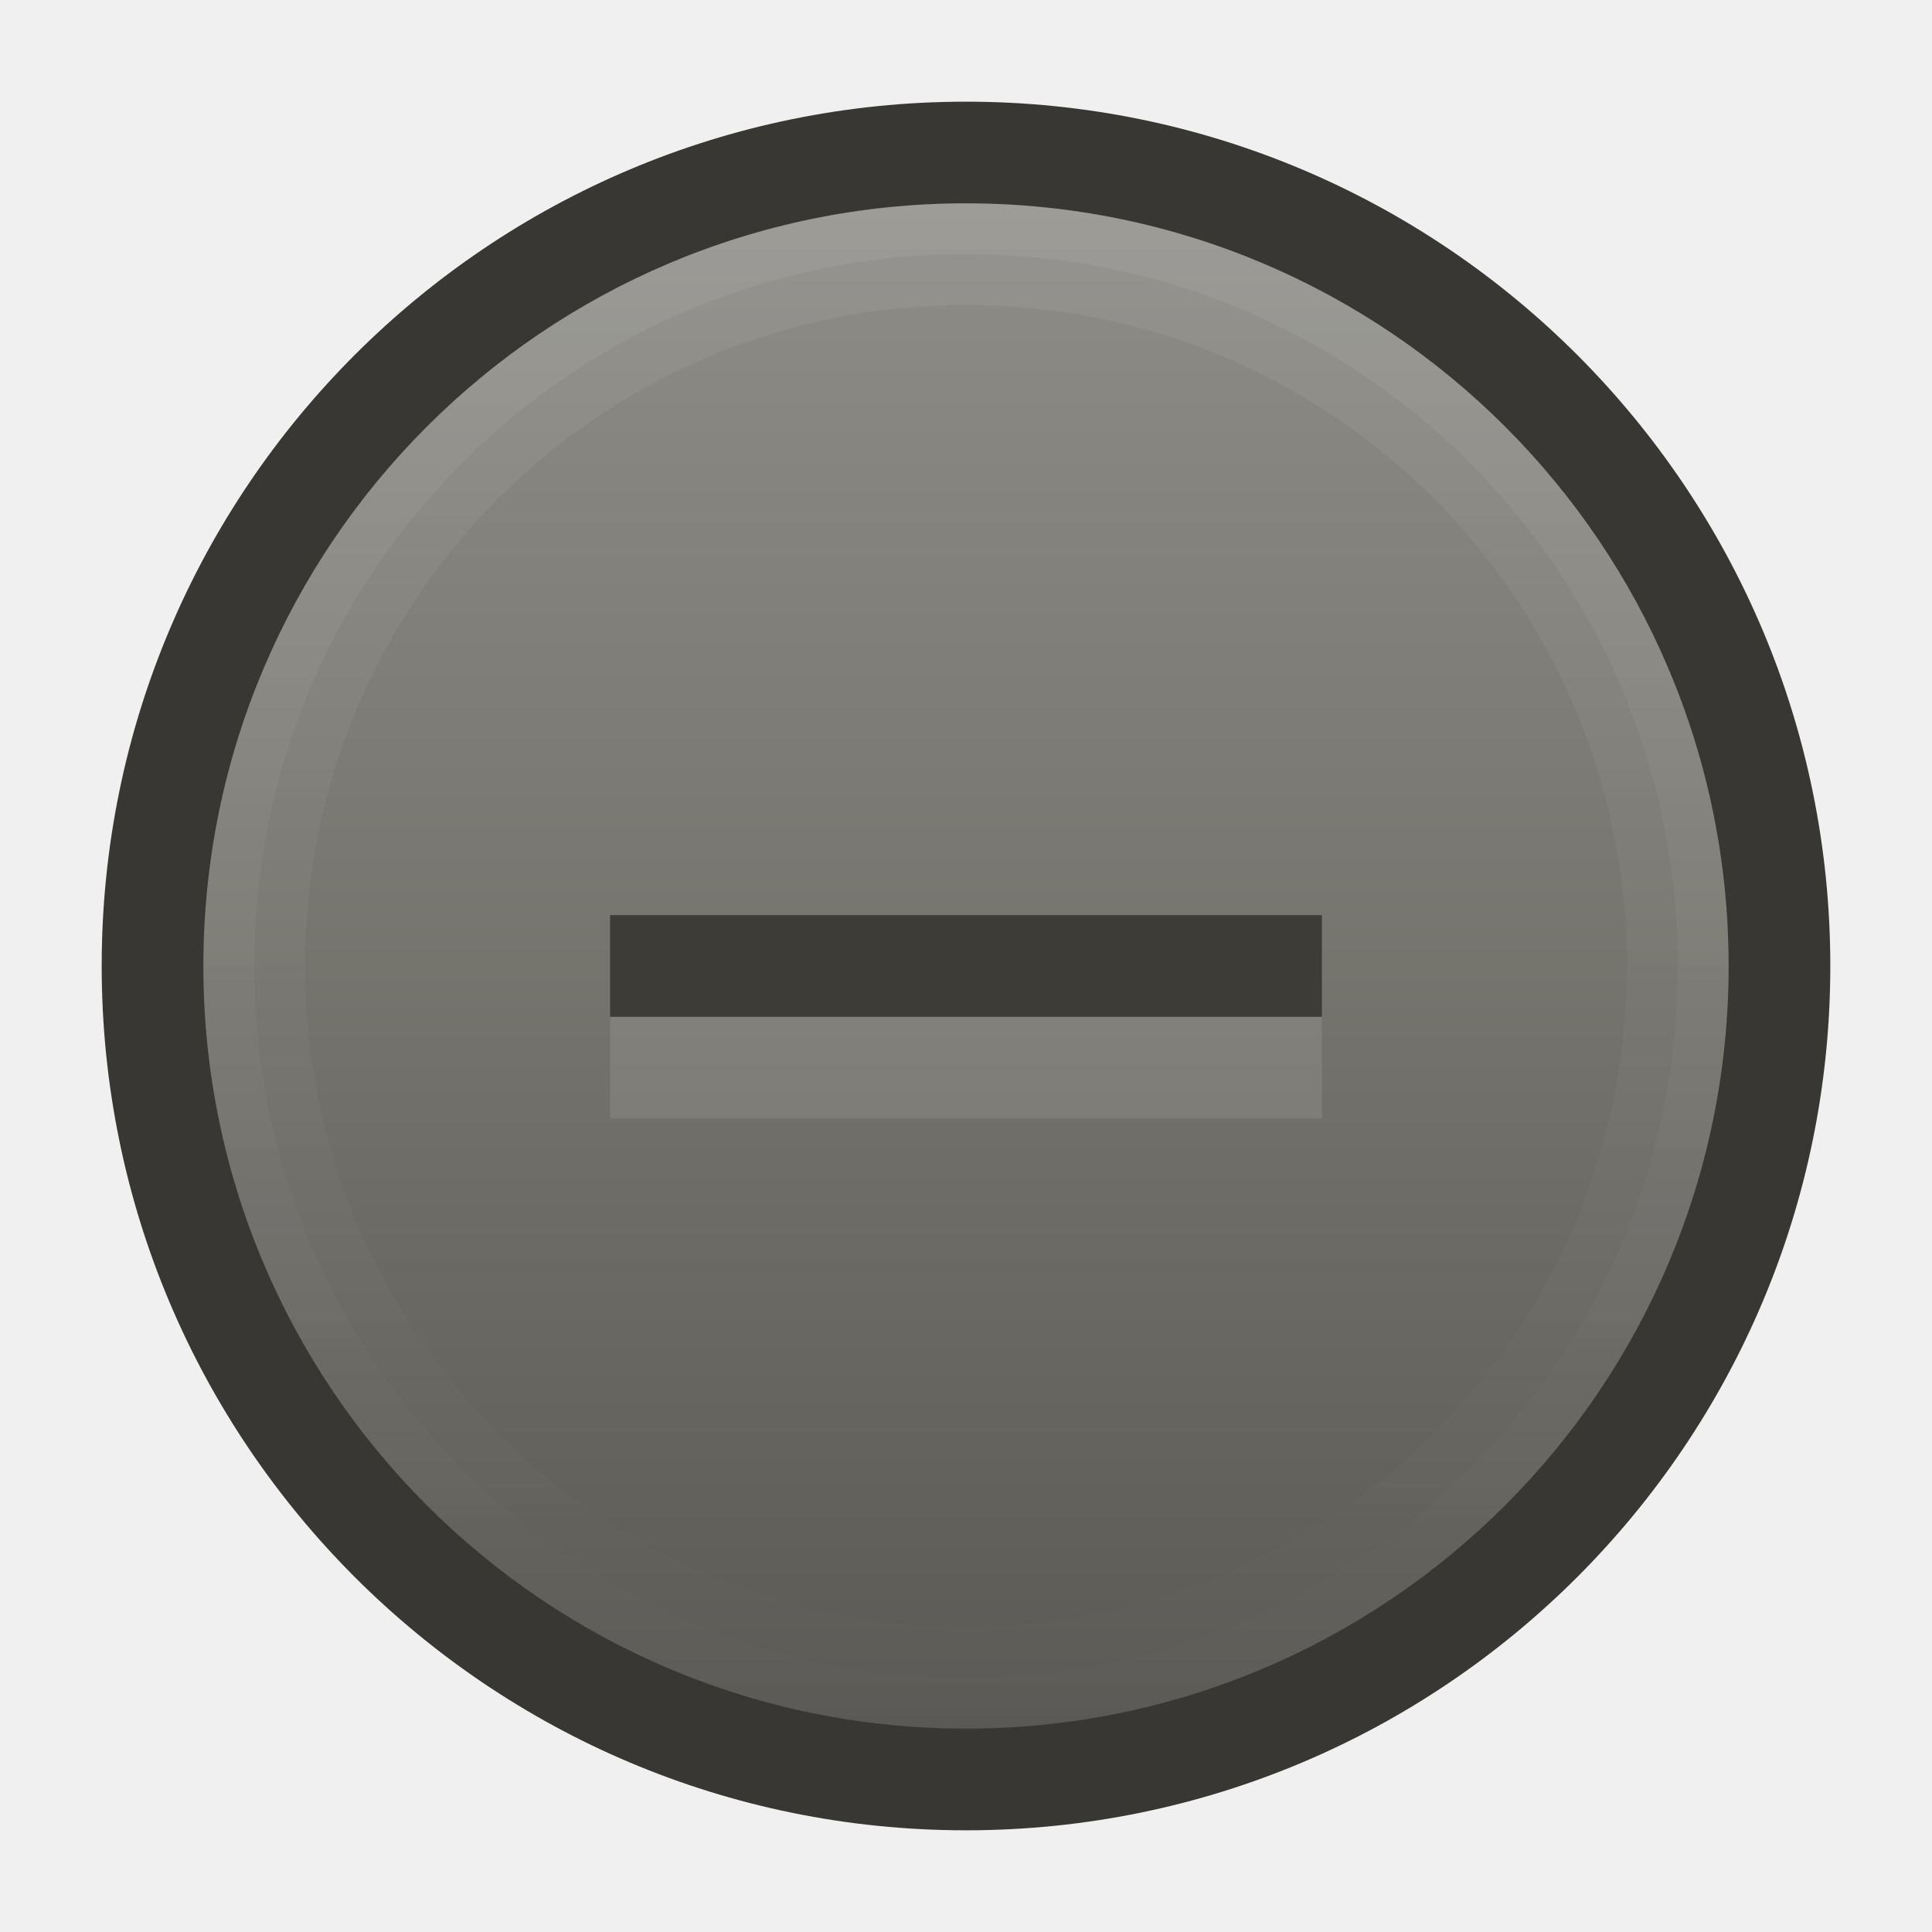
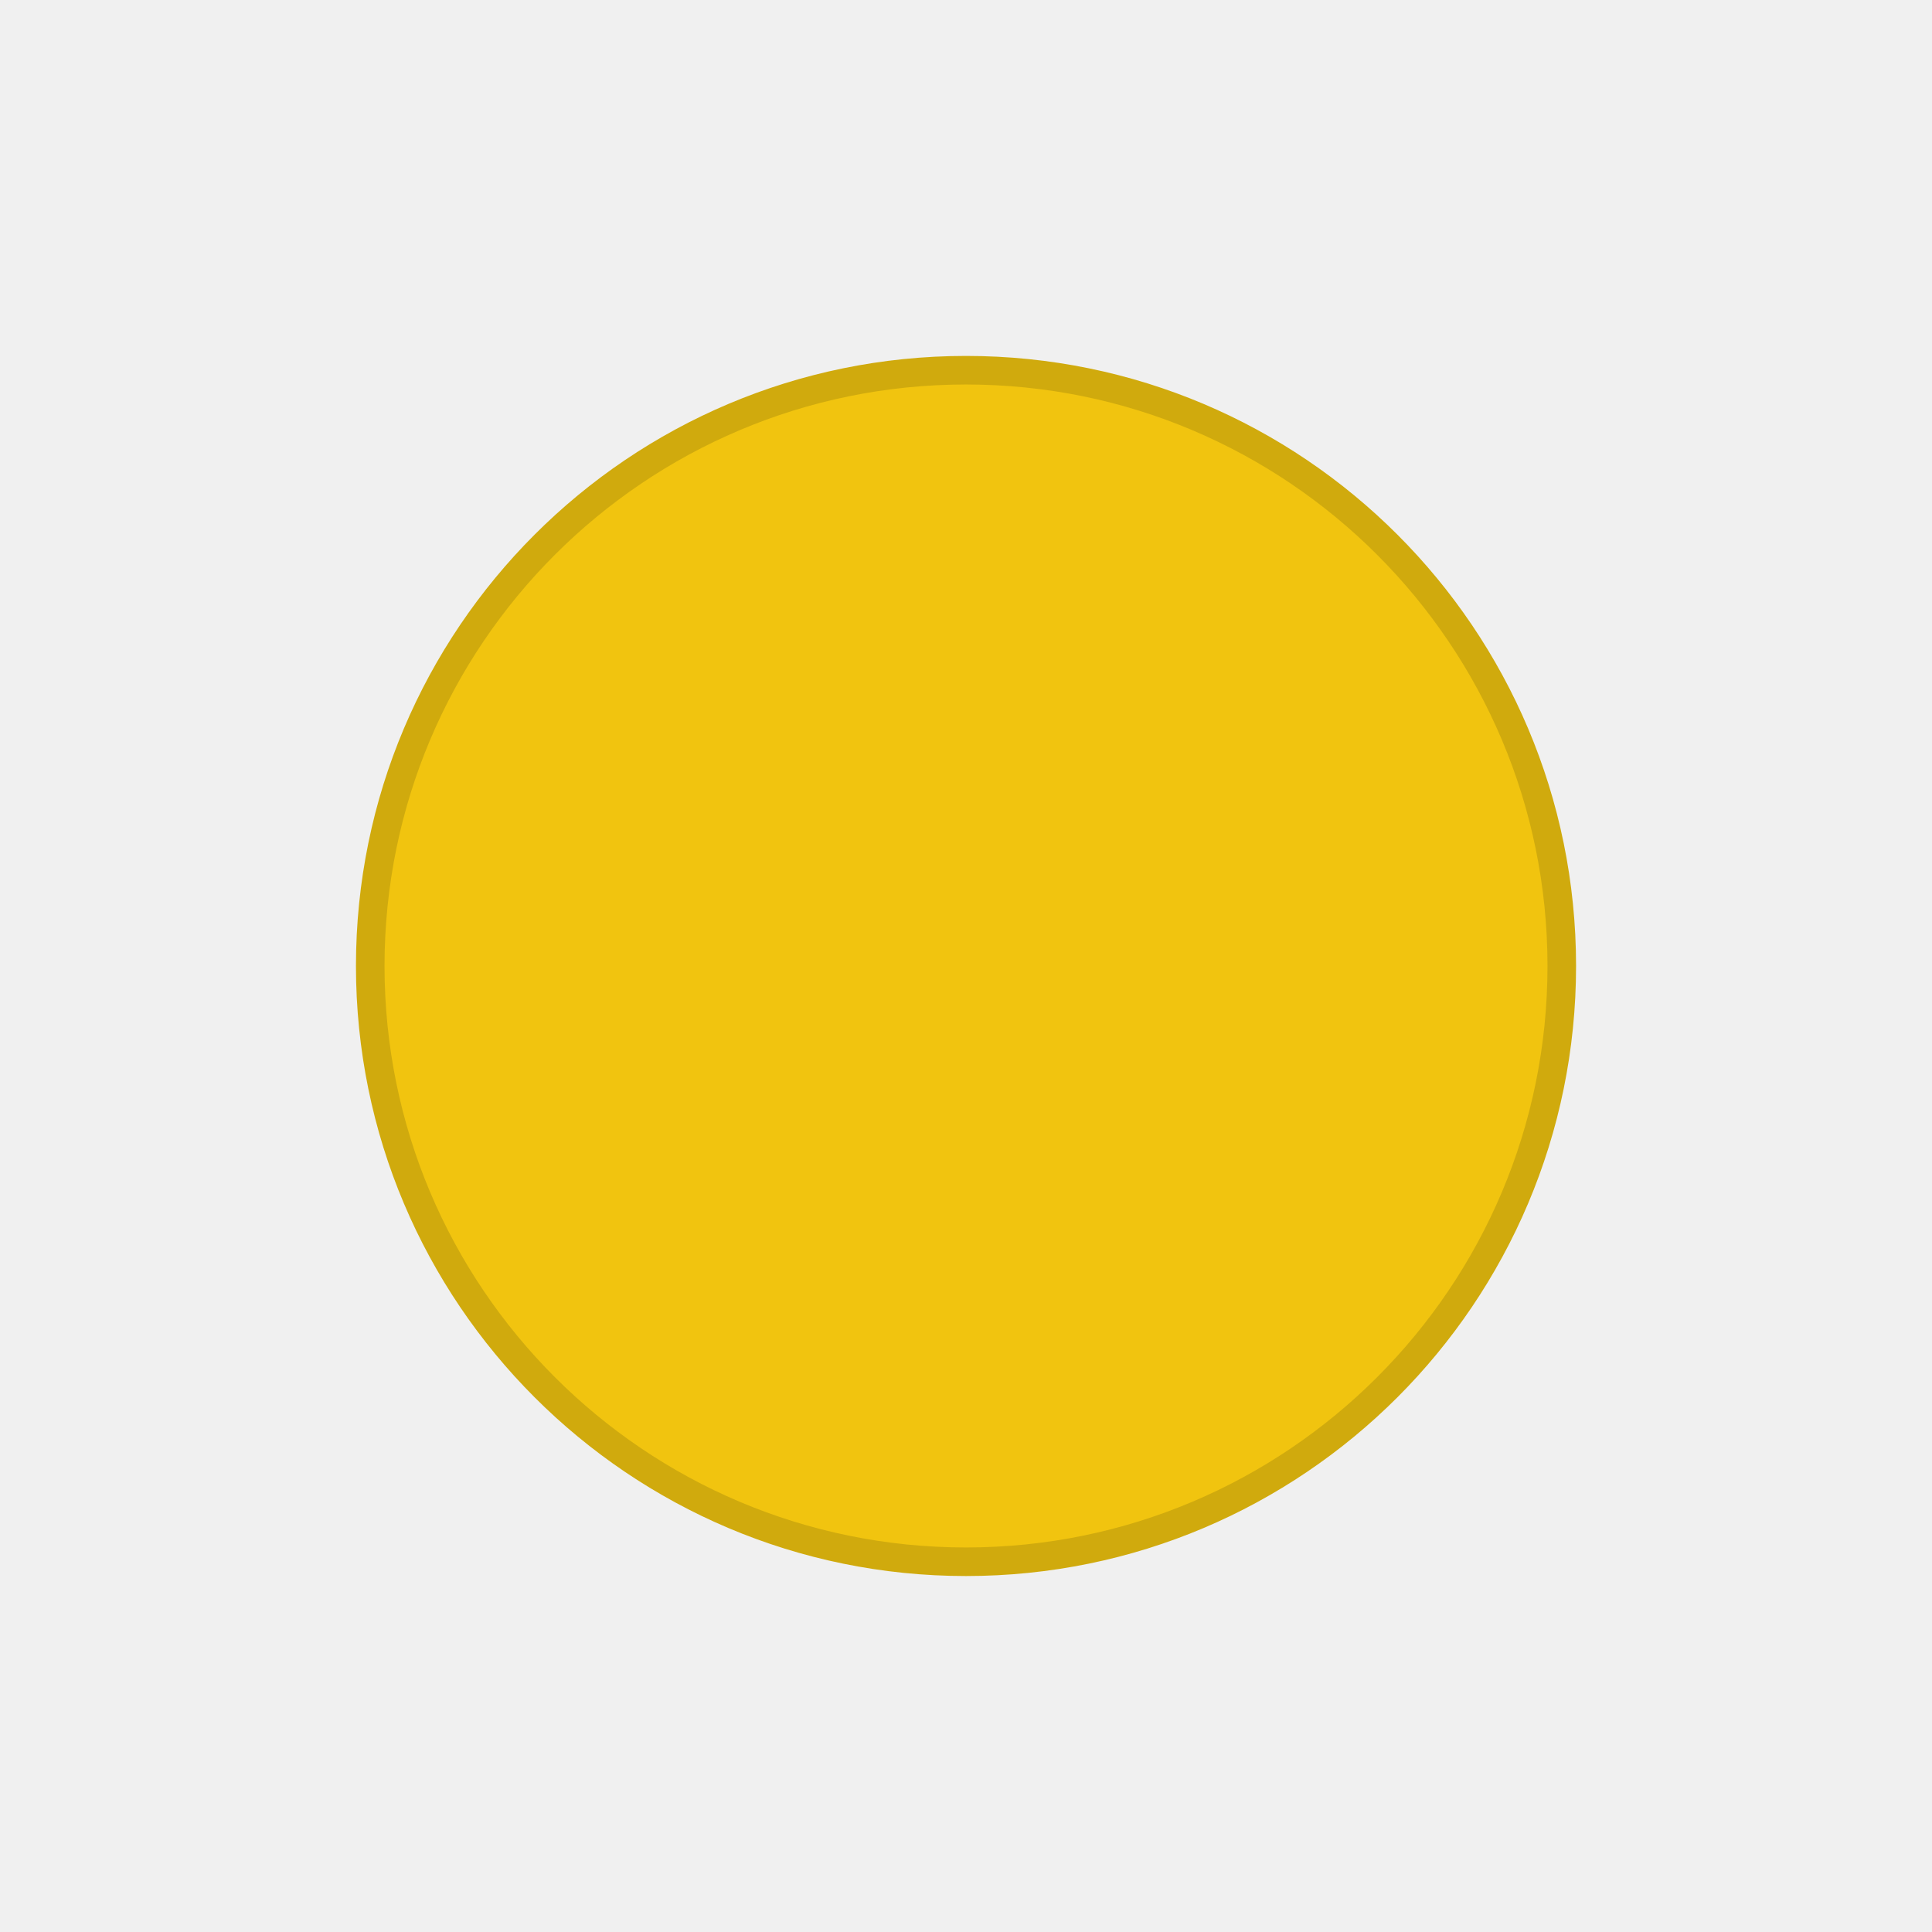
<svg xmlns="http://www.w3.org/2000/svg" xmlns:xlink="http://www.w3.org/1999/xlink" width="19" height="19" id="svg4875" version="1.1" viewBox="0 0 19 19">
  <defs id="defs4877">
    <linearGradient xlink:href="#linearGradient4809" id="linearGradient4795" gradientUnits="userSpaceOnUse" gradientTransform="translate(-1072.362,-1053.362)" x1="2" y1="1062.862" x2="17" y2="1062.862" />
    <linearGradient id="linearGradient4809">
      <stop style="stop-color:#5a5955;stop-opacity:1" offset="0" id="stop4511" />
      <stop id="stop4517" offset="0.5" style="stop-color:#75746d;stop-opacity:1" />
      <stop style="stop-color:#8e8d88;stop-opacity:1" offset="1" id="stop4513" />
    </linearGradient>
    <linearGradient xlink:href="#linearGradient4521" id="linearGradient4797" gradientUnits="userSpaceOnUse" gradientTransform="translate(2125.724,0)" x1="-1070.362" y1="9.5" x2="-1055.362" y2="9.5" />
    <linearGradient id="linearGradient4521">
      <stop style="stop-color:#ffffff;stop-opacity:1;" offset="0" id="stop4523" />
      <stop style="stop-color:#ffffff;stop-opacity:0;" offset="1" id="stop4525" />
    </linearGradient>
    <linearGradient xlink:href="#linearGradient4521" id="linearGradient4799" gradientUnits="userSpaceOnUse" gradientTransform="matrix(1.035712,0,0,1.035712,2163.681,-0.3392617)" x1="-1070.362" y1="9.5" x2="-1055.362" y2="9.5" />
    <linearGradient id="linearGradient4809-2">
      <stop style="stop-color:#5a5955;stop-opacity:1" offset="0" id="stop4511-6" />
      <stop id="stop4517-5" offset="0.5" style="stop-color:#75746d;stop-opacity:1" />
      <stop style="stop-color:#8e8d88;stop-opacity:1" offset="1" id="stop4513-6" />
    </linearGradient>
    <linearGradient id="linearGradient4521-2">
      <stop style="stop-color:#ffffff;stop-opacity:1;" offset="0" id="stop4523-9" />
      <stop style="stop-color:#ffffff;stop-opacity:0;" offset="1" id="stop4525-9" />
    </linearGradient>
-     <linearGradient xlink:href="#linearGradient4809-2" id="linearGradient5782" gradientUnits="userSpaceOnUse" gradientTransform="translate(-1072.362,-1053.362)" x1="2" y1="1062.862" x2="17" y2="1062.862" />
-     <linearGradient xlink:href="#linearGradient4521-2" id="linearGradient7553" gradientUnits="userSpaceOnUse" gradientTransform="matrix(0,1,1,0,0,2125.724)" x1="-1070.362" y1="9.5" x2="-1055.362" y2="9.5" />
-     <linearGradient xlink:href="#linearGradient4521-2" id="linearGradient7561" gradientUnits="userSpaceOnUse" gradientTransform="matrix(0,1.035712,1.035712,0,-0.3392617,2163.681)" x1="-1070.362" y1="9.5" x2="-1055.362" y2="9.5" />
+     <linearGradient xlink:href="#linearGradient4809-2" id="linearGradient5490" gradientUnits="userSpaceOnUse" gradientTransform="translate(-1072.362,-1053.362)" x1="2" y1="1062.862" x2="17" y2="1062.862" />
+     <linearGradient xlink:href="#linearGradient4521-2" id="linearGradient5492" gradientUnits="userSpaceOnUse" gradientTransform="matrix(0,1,1,0,0,2125.724)" x1="-1070.362" y1="9.5" x2="-1055.362" y2="9.5" />
+     <linearGradient xlink:href="#linearGradient4521-2" id="linearGradient5494" gradientUnits="userSpaceOnUse" gradientTransform="matrix(0,1.035712,1.035712,0,-0.3392617,2163.681)" x1="-1070.362" y1="9.5" x2="-1055.362" y2="9.5" />
  </defs>
  <g id="layer1" transform="translate(287.3571,-522.8622)">
-     <use x="0" y="0" xlink:href="#g4783" id="use4830" transform="translate(-71.16345,-1065.616)" width="100%" height="100%" />
-     <g transform="translate(-287.3571,-530.5)" id="g4783">
-       <circle style="color:#000000;fill:#383734;fill-opacity:1;fill-rule:nonzero;stroke:none;stroke-width:8;marker:none;visibility:visible;display:inline;overflow:visible;enable-background:accumulate" id="circle4785" cx="9.5" cy="1062.862" r="8.5" d="m 18,1062.862 a 8.5,8.5 0 0 1 -8.5,8.5 8.5,8.5 0 0 1 -8.5,-8.5 8.5,8.5 0 0 1 8.5,-8.5 8.5,8.5 0 0 1 8.5,8.5 z" />
-       <circle r="7.5" cy="9.5" cx="-1062.862" id="circle4787" style="color:#000000;fill:url(#linearGradient5782);fill-opacity:1;fill-rule:nonzero;stroke:none;stroke-width:8;marker:none;visibility:visible;display:inline;overflow:visible;enable-background:accumulate" transform="matrix(0,-1,1,0,0,0)" d="m -1055.362,9.5 a 7.5,7.5 0 0 1 -7.5,7.5 7.5,7.5 0 0 1 -7.5,-7.5 7.5,7.5 0 0 1 7.5,-7.5 7.5,7.5 0 0 1 7.5,7.5 z" />
-       <path style="font-style:normal;font-variant:normal;font-weight:normal;font-stretch:normal;text-indent:0;text-align:start;text-decoration:none;line-height:normal;letter-spacing:normal;word-spacing:normal;text-transform:none;direction:ltr;block-progression:tb;writing-mode:lr-tb;text-anchor:start;baseline-shift:baseline;opacity:0.07;color:#000000;color-interpolation:sRGB;color-interpolation-filters:linearRGB;fill:url(#linearGradient7553);fill-opacity:1;stroke:none;stroke-width:1;marker:none;visibility:visible;display:inline;overflow:visible;isolation:auto;mix-blend-mode:normal;enable-background:accumulate;clip-rule:nonzero;color-rendering:auto;image-rendering:auto;shape-rendering:auto;text-rendering:auto;font-family:sans-serif;-inkscape-font-specification:sans-serif" d="m 2,1062.861 c 0,-4.136 3.364,-7.5 7.5,-7.5 4.136,0 7.5,3.364 7.5,7.5 0,4.136 -3.364,7.5 -7.5,7.5 -4.136,0 -7.5,-3.364 -7.5,-7.5 z m 1,0 c 0,3.596 2.904,6.5 6.5,6.5 3.596,0 6.5,-2.904 6.5,-6.5 0,-3.596 -2.904,-6.5 -6.5,-6.5 -3.596,0 -6.5,2.904 -6.5,6.5 z" id="circle4789" />
-       <path style="font-style:normal;font-variant:normal;font-weight:normal;font-stretch:normal;text-indent:0;text-align:start;text-decoration:none;line-height:normal;letter-spacing:normal;word-spacing:normal;text-transform:none;direction:ltr;block-progression:tb;writing-mode:lr-tb;text-anchor:start;baseline-shift:baseline;opacity:0.07;color:#000000;color-interpolation:sRGB;color-interpolation-filters:linearRGB;fill:url(#linearGradient7561);fill-opacity:1;stroke:none;stroke-width:0.5;marker:none;visibility:visible;display:inline;overflow:visible;isolation:auto;mix-blend-mode:normal;enable-background:accumulate;clip-rule:nonzero;color-rendering:auto;image-rendering:auto;shape-rendering:auto;text-rendering:auto;font-family:sans-serif;-inkscape-font-specification:sans-serif" d="m 2,1062.861 c 0,-4.139 3.361,-7.5 7.5,-7.5 4.139,0 7.5,3.361 7.5,7.5 0,4.139 -3.361,7.5 -7.5,7.5 -4.139,0 -7.5,-3.361 -7.5,-7.5 z m 0.5,0 c 0,3.869 3.131,7 7,7 3.869,0 7,-3.131 7,-7 0,-3.869 -3.131,-7 -7,-7 -3.869,0 -7,3.131 -7,7 z" id="circle4791" />
-       <rect style="color:#000000;fill:none;stroke:none;stroke-width:1;marker:none;visibility:visible;display:inline;overflow:visible;enable-background:accumulate" id="rect4793" width="19" height="19" x="-7.3563765e-06" y="1053.362" />
+     <g id="use4830" transform="translate(-358.5206,-1596.116)">
+       <circle r="8.5" cy="1062.862" cx="9.5" id="circle5480" style="color:#000000;display:inline;overflow:visible;visibility:visible;fill:#383734;fill-opacity:1;fill-rule:nonzero;stroke:none;stroke-width:8;marker:none;enable-background:accumulate" />
+       <circle transform="rotate(-90)" style="color:#000000;display:inline;overflow:visible;visibility:visible;fill:url(#linearGradient5490);fill-opacity:1;fill-rule:nonzero;stroke:none;stroke-width:8;marker:none;enable-background:accumulate" id="circle5482" cx="-1062.862" cy="9.5" r="7.5" />
+       <path id="path5484" d="m 2,1062.861 c 0,-4.136 3.364,-7.5 7.5,-7.5 4.136,0 7.5,3.364 7.5,7.5 0,4.136 -3.364,7.5 -7.5,7.5 -4.136,0 -7.5,-3.364 -7.5,-7.5 z m 1,0 c 0,3.596 2.904,6.5 6.5,6.5 3.596,0 6.5,-2.904 6.5,-6.5 0,-3.596 -2.904,-6.5 -6.5,-6.5 -3.596,0 -6.5,2.904 -6.5,6.5 z" style="color:#000000;font-style:normal;font-variant:normal;font-weight:normal;font-stretch:normal;line-height:normal;font-family:sans-serif;-inkscape-font-specification:sans-serif;text-indent:0;text-align:start;text-decoration:none;text-decoration-line:none;letter-spacing:normal;word-spacing:normal;text-transform:none;direction:ltr;block-progression:tb;writing-mode:lr-tb;baseline-shift:baseline;text-anchor:start;clip-rule:nonzero;display:inline;overflow:visible;visibility:visible;opacity:0.07;isolation:auto;mix-blend-mode:normal;color-interpolation:sRGB;color-interpolation-filters:linearRGB;fill:url(#linearGradient5492);fill-opacity:1;stroke:none;stroke-width:1;marker:none;color-rendering:auto;image-rendering:auto;shape-rendering:auto;text-rendering:auto;enable-background:accumulate" />
+       <path id="path5486" d="m 2,1062.861 c 0,-4.139 3.361,-7.5 7.5,-7.5 4.139,0 7.5,3.361 7.5,7.5 0,4.139 -3.361,7.5 -7.5,7.5 -4.139,0 -7.5,-3.361 -7.5,-7.5 z m 0.5,0 c 0,3.869 3.131,7 7,7 3.869,0 7,-3.131 7,-7 0,-3.869 -3.131,-7 -7,-7 -3.869,0 -7,3.131 -7,7 z" style="color:#000000;font-style:normal;font-variant:normal;font-weight:normal;font-stretch:normal;line-height:normal;font-family:sans-serif;-inkscape-font-specification:sans-serif;text-indent:0;text-align:start;text-decoration:none;text-decoration-line:none;letter-spacing:normal;word-spacing:normal;text-transform:none;direction:ltr;block-progression:tb;writing-mode:lr-tb;baseline-shift:baseline;text-anchor:start;clip-rule:nonzero;display:inline;overflow:visible;visibility:visible;opacity:0.07;isolation:auto;mix-blend-mode:normal;color-interpolation:sRGB;color-interpolation-filters:linearRGB;fill:url(#linearGradient5494);fill-opacity:1;stroke:none;stroke-width:0.5;marker:none;color-rendering:auto;image-rendering:auto;shape-rendering:auto;text-rendering:auto;enable-background:accumulate" />
+       <rect y="1053.362" x="-7.3563765e-06" height="19" width="19" id="rect5488" style="color:#000000;display:inline;overflow:visible;visibility:visible;fill:none;stroke:none;stroke-width:1;marker:none;enable-background:accumulate" />
    </g>
-     <rect style="color:#000000;fill:#3d3c37;fill-opacity:1;stroke:none;stroke-width:1;marker:none;visibility:visible;display:inline;overflow:visible;enable-background:accumulate" id="rect4834" width="7" height="1" x="-281.357" y="531.862" />
    <rect y="532.862" x="-281.357" height="1" width="7" id="rect4836" style="opacity:0.1;color:#000000;fill:#ffffff;fill-opacity:1;stroke:none;stroke-width:1;marker:none;visibility:visible;display:inline;overflow:visible;enable-background:accumulate" />
+     <ellipse style="fill:#f1c40f;fill-opacity:1;stroke:#d0aa0d;stroke-width:0.281;stroke-miterlimit:4;stroke-dasharray:none;stroke-opacity:1" id="path4157" cx="-277.857" cy="532.362" rx="5.859" ry="5.859" />
  </g>
</svg>
